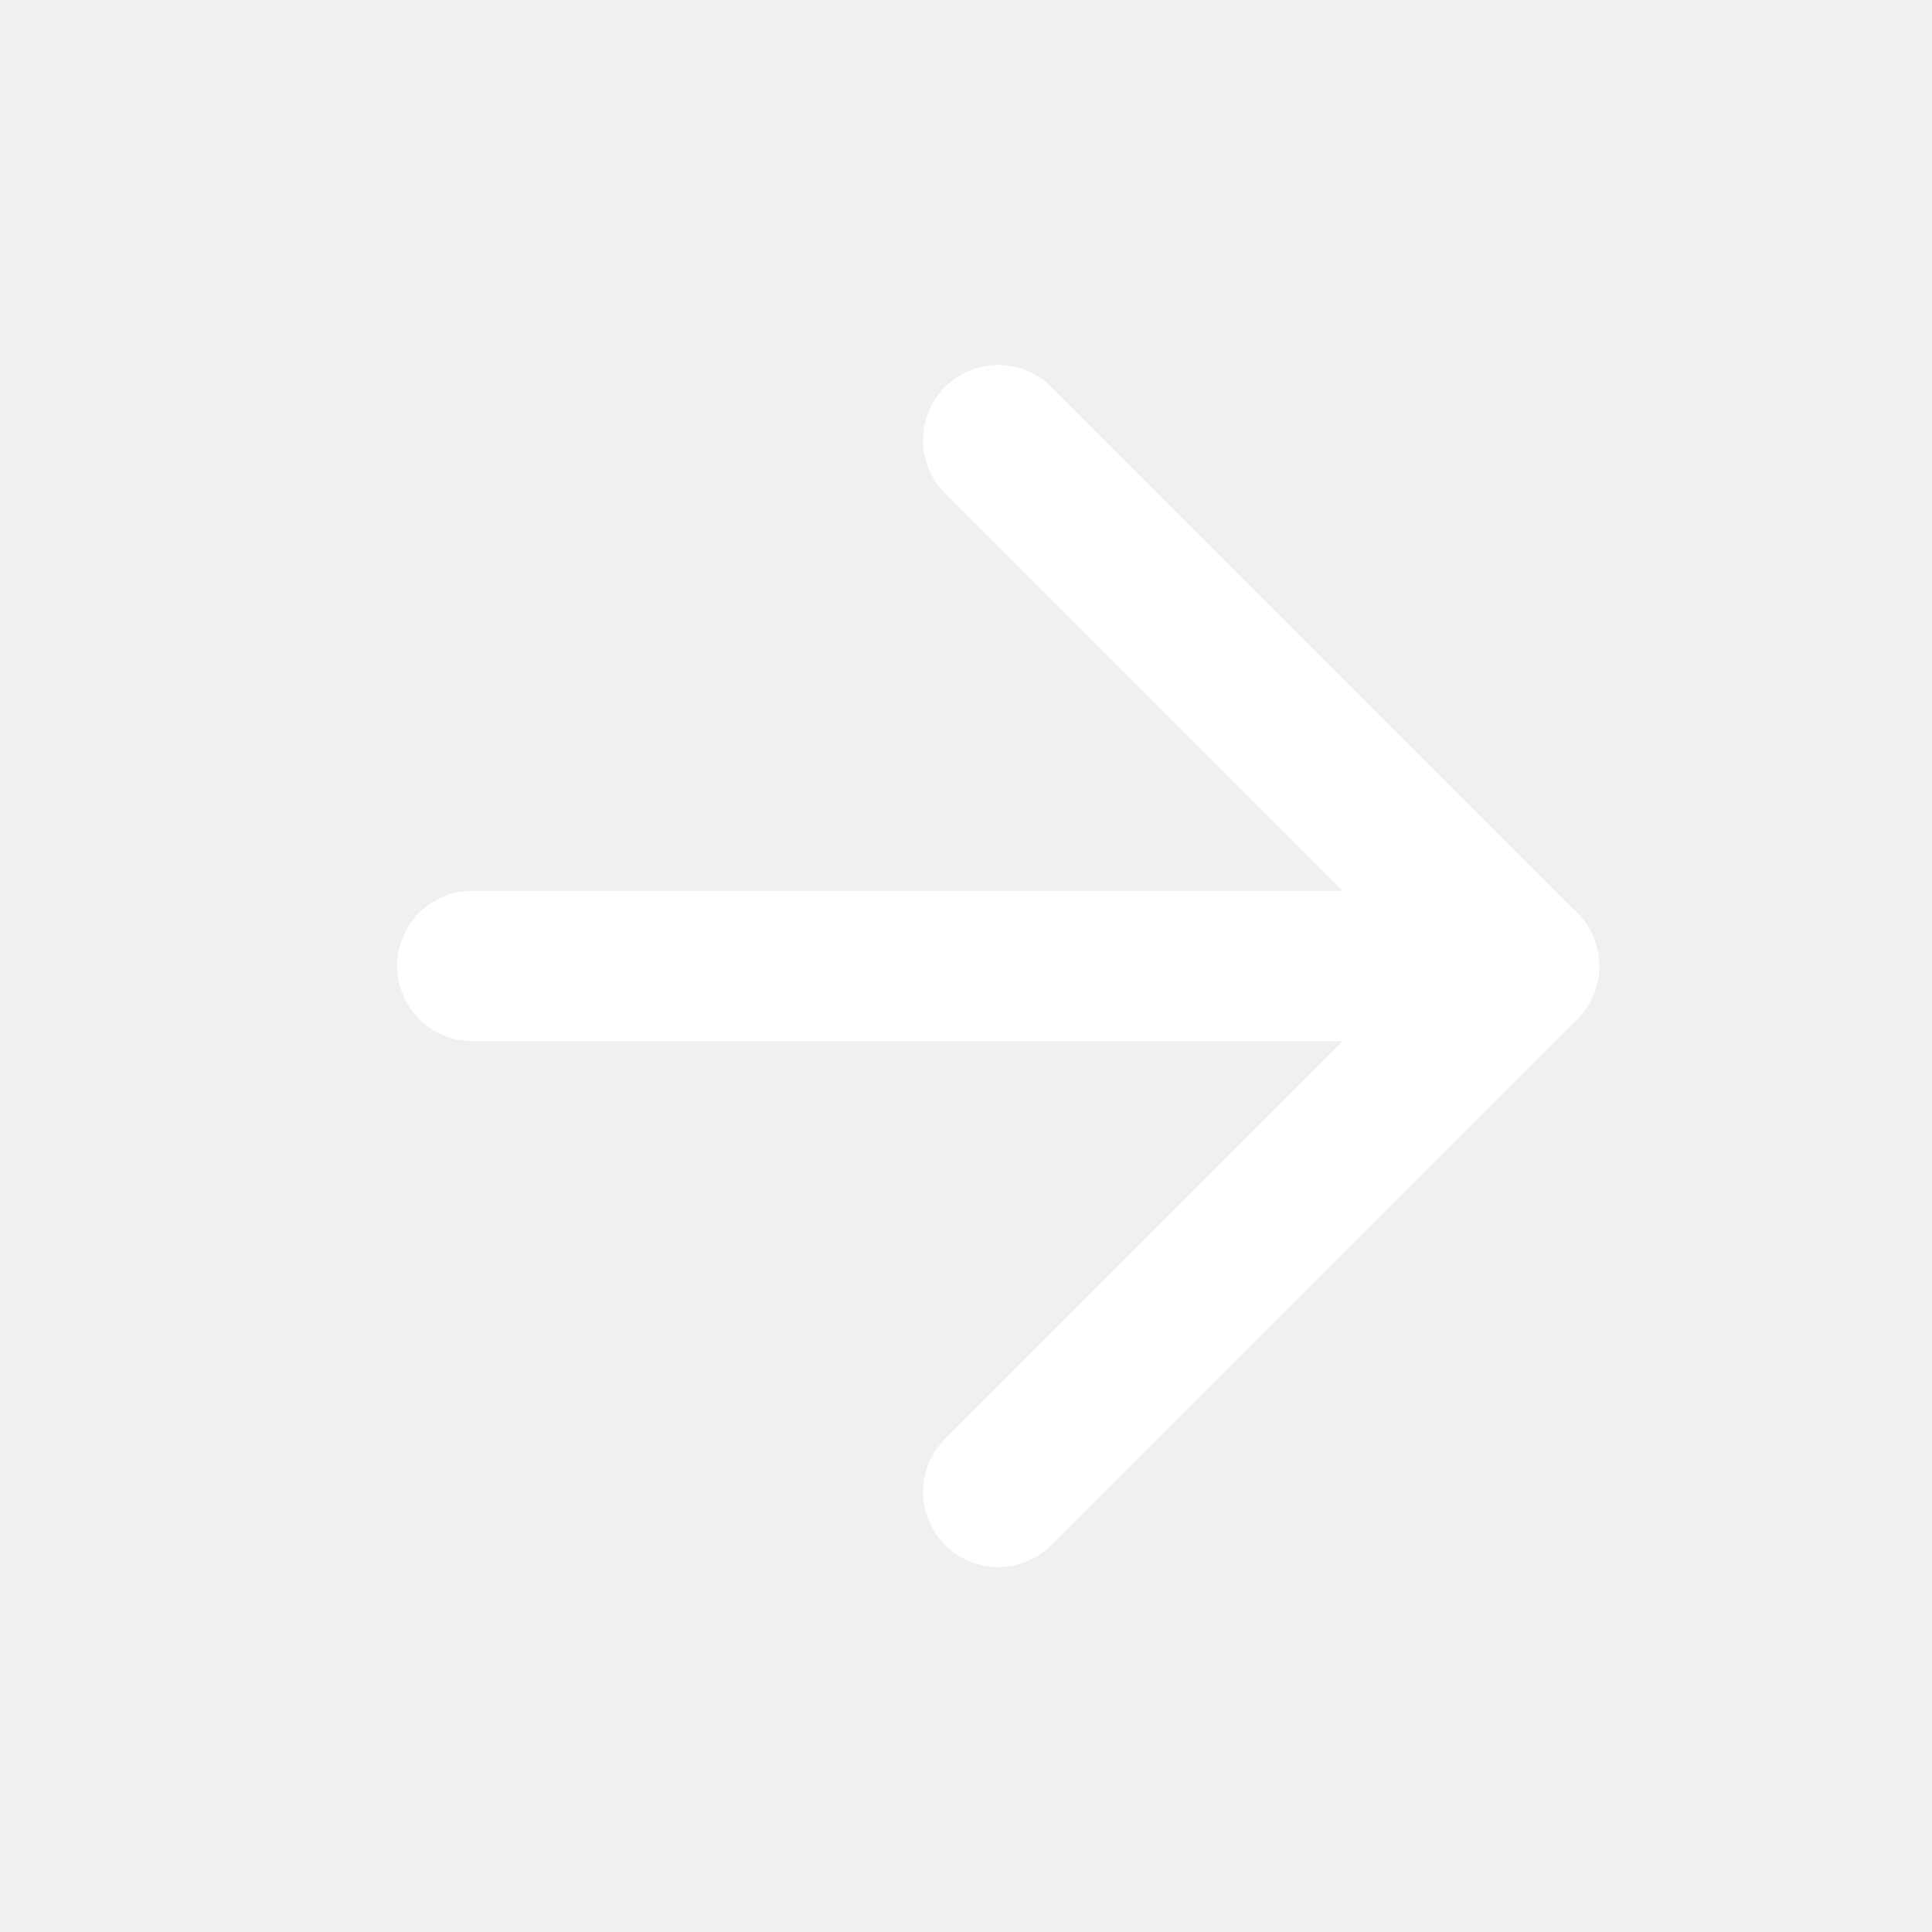
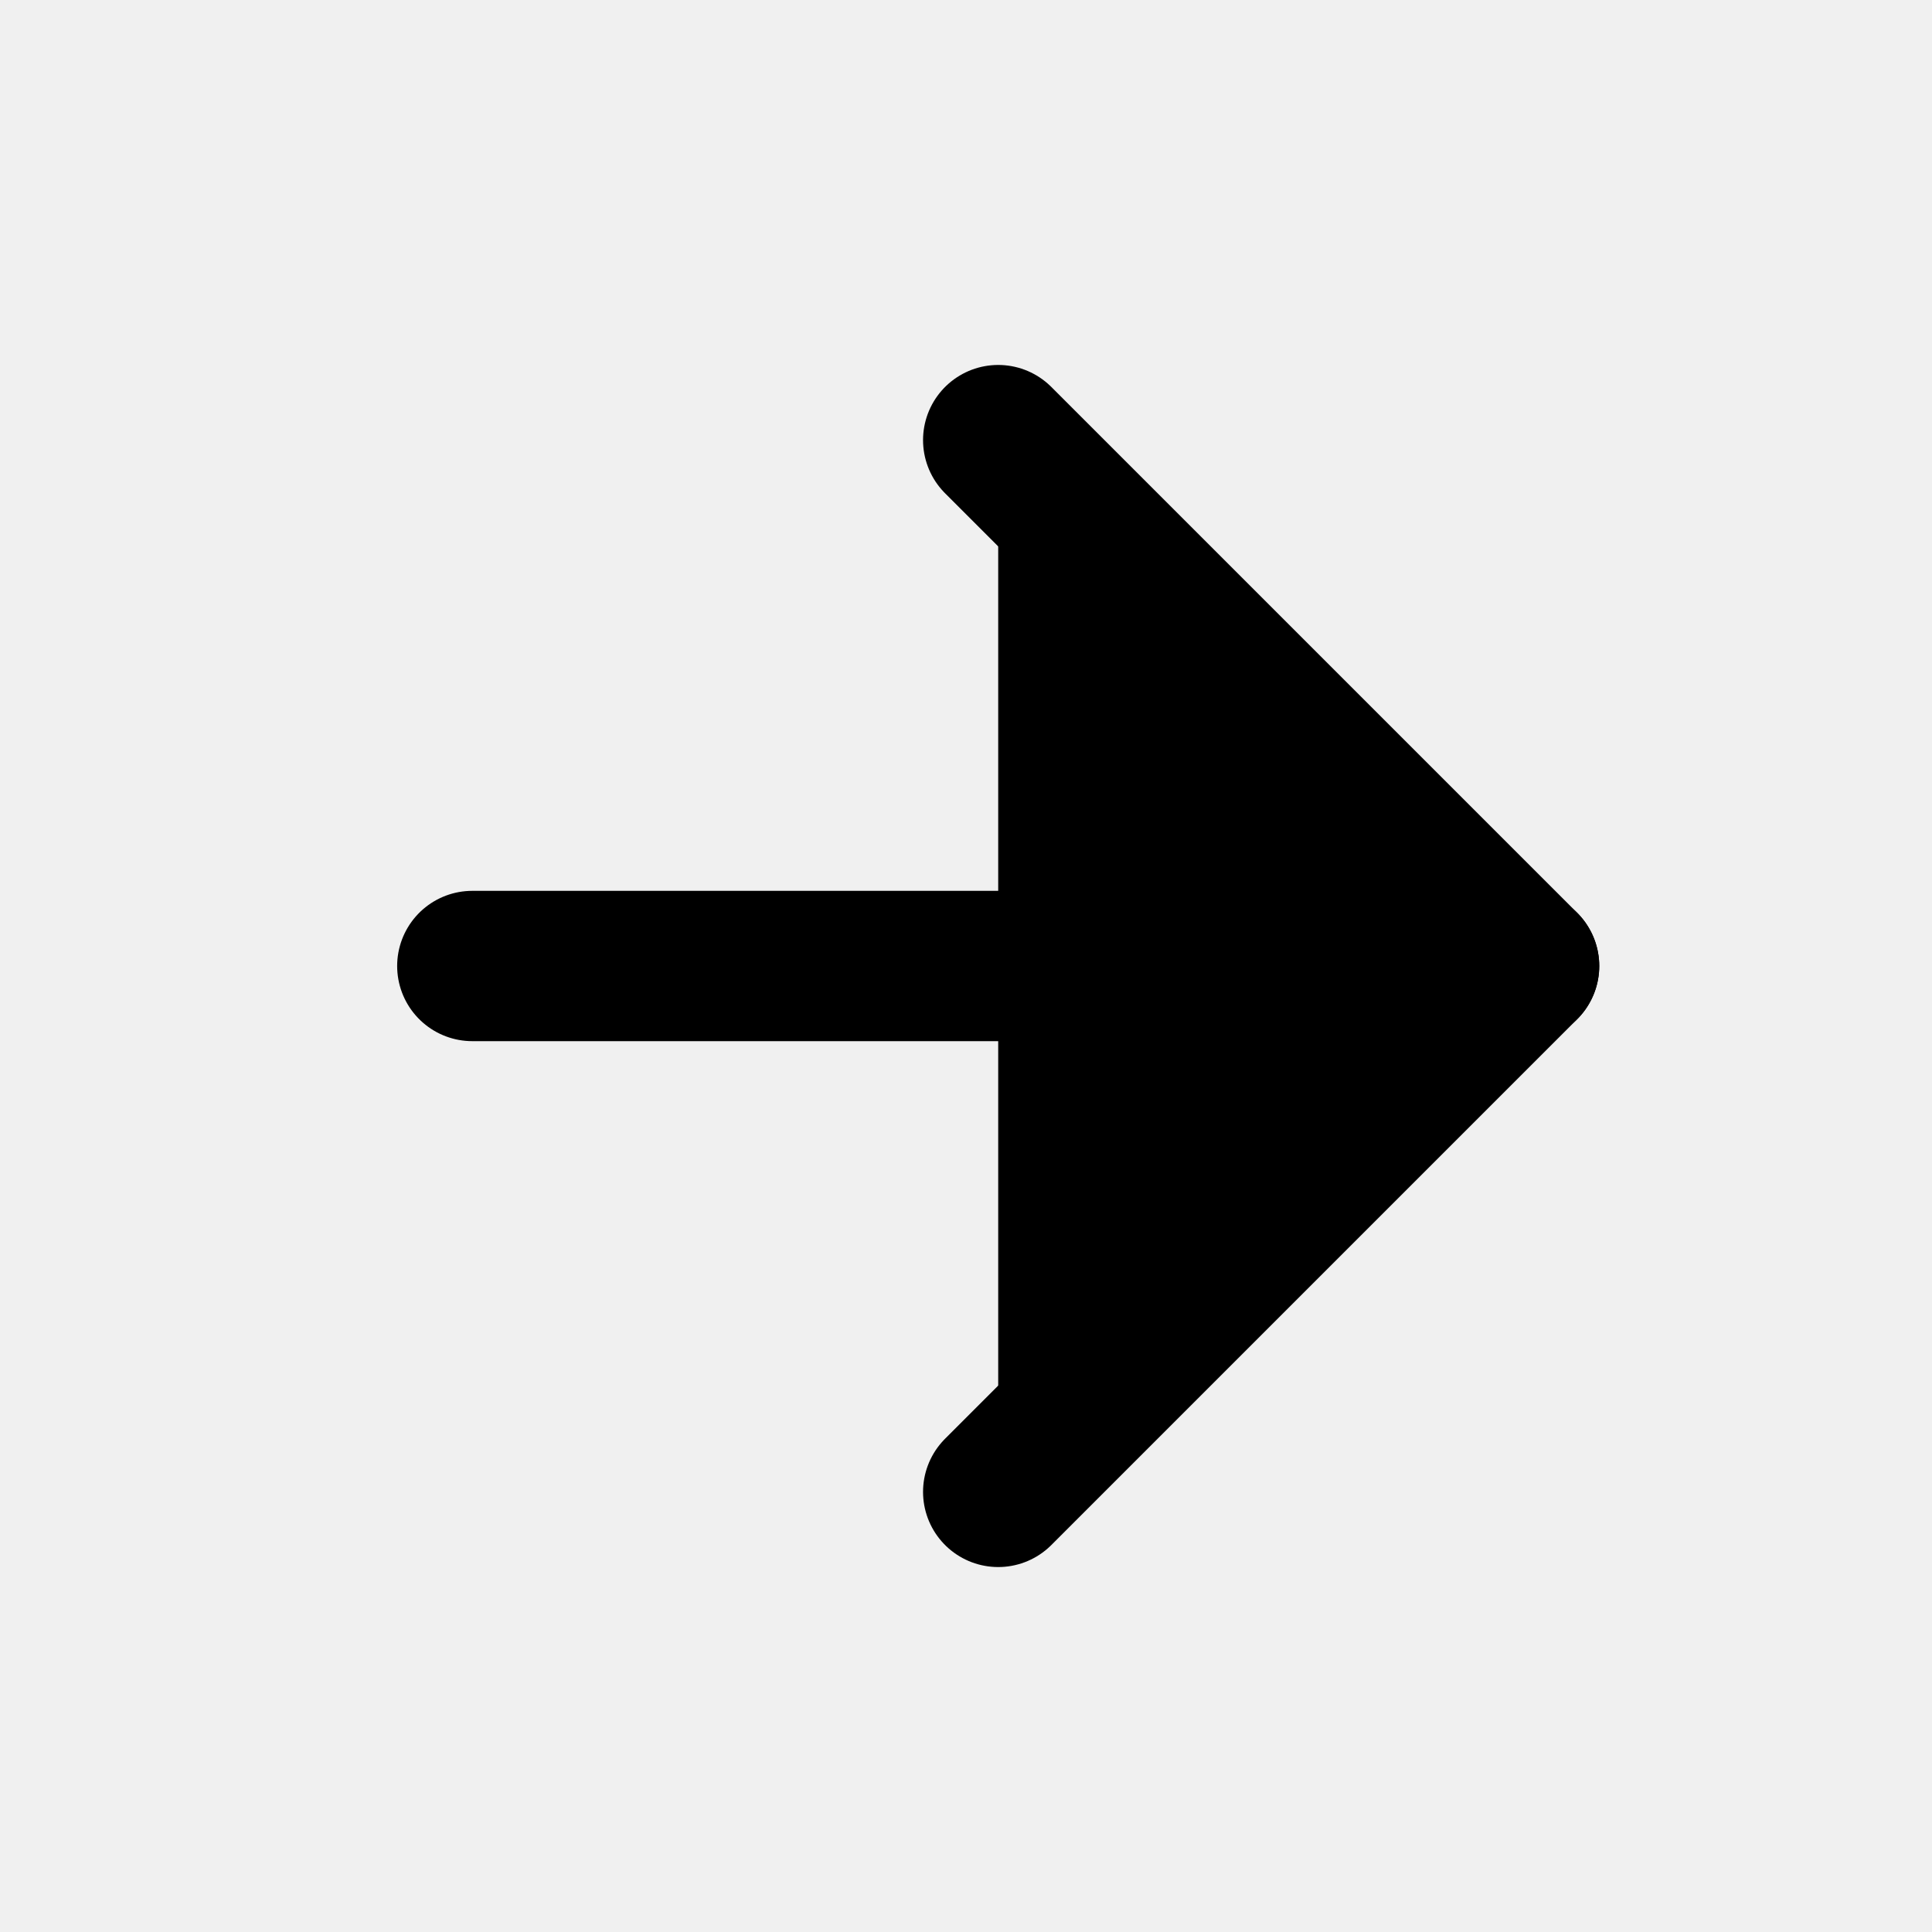
- <svg xmlns="http://www.w3.org/2000/svg" width="15" height="15" viewBox="0 0 15 15" fill="none">
+ <svg xmlns="http://www.w3.org/2000/svg" width="100%" height="100%" viewBox="0 0 15 15" fill="currentColor">
  <g clip-path="url(#clip0_619_985)">
-     <path d="M3.667 7.5H11.833" stroke="white" stroke-width="1.167" stroke-linecap="round" stroke-linejoin="round" />
-     <path d="M7.75 3.417L11.833 7.5L7.75 11.583" stroke="white" stroke-width="1.167" stroke-linecap="round" stroke-linejoin="round" />
+     <path d="M3.667 7.5H11.833" stroke="currentColor" stroke-width="1.167" stroke-linecap="round" stroke-linejoin="round" />
+     <path d="M7.75 3.417L11.833 7.5L7.75 11.583" stroke="currentColor" stroke-width="1.167" stroke-linecap="round" stroke-linejoin="round" />
  </g>
  <defs>
    <clipPath id="clip0_619_985">
      <rect width="14" height="14" fill="white" transform="translate(0.75 0.5)" />
    </clipPath>
  </defs>
</svg>
